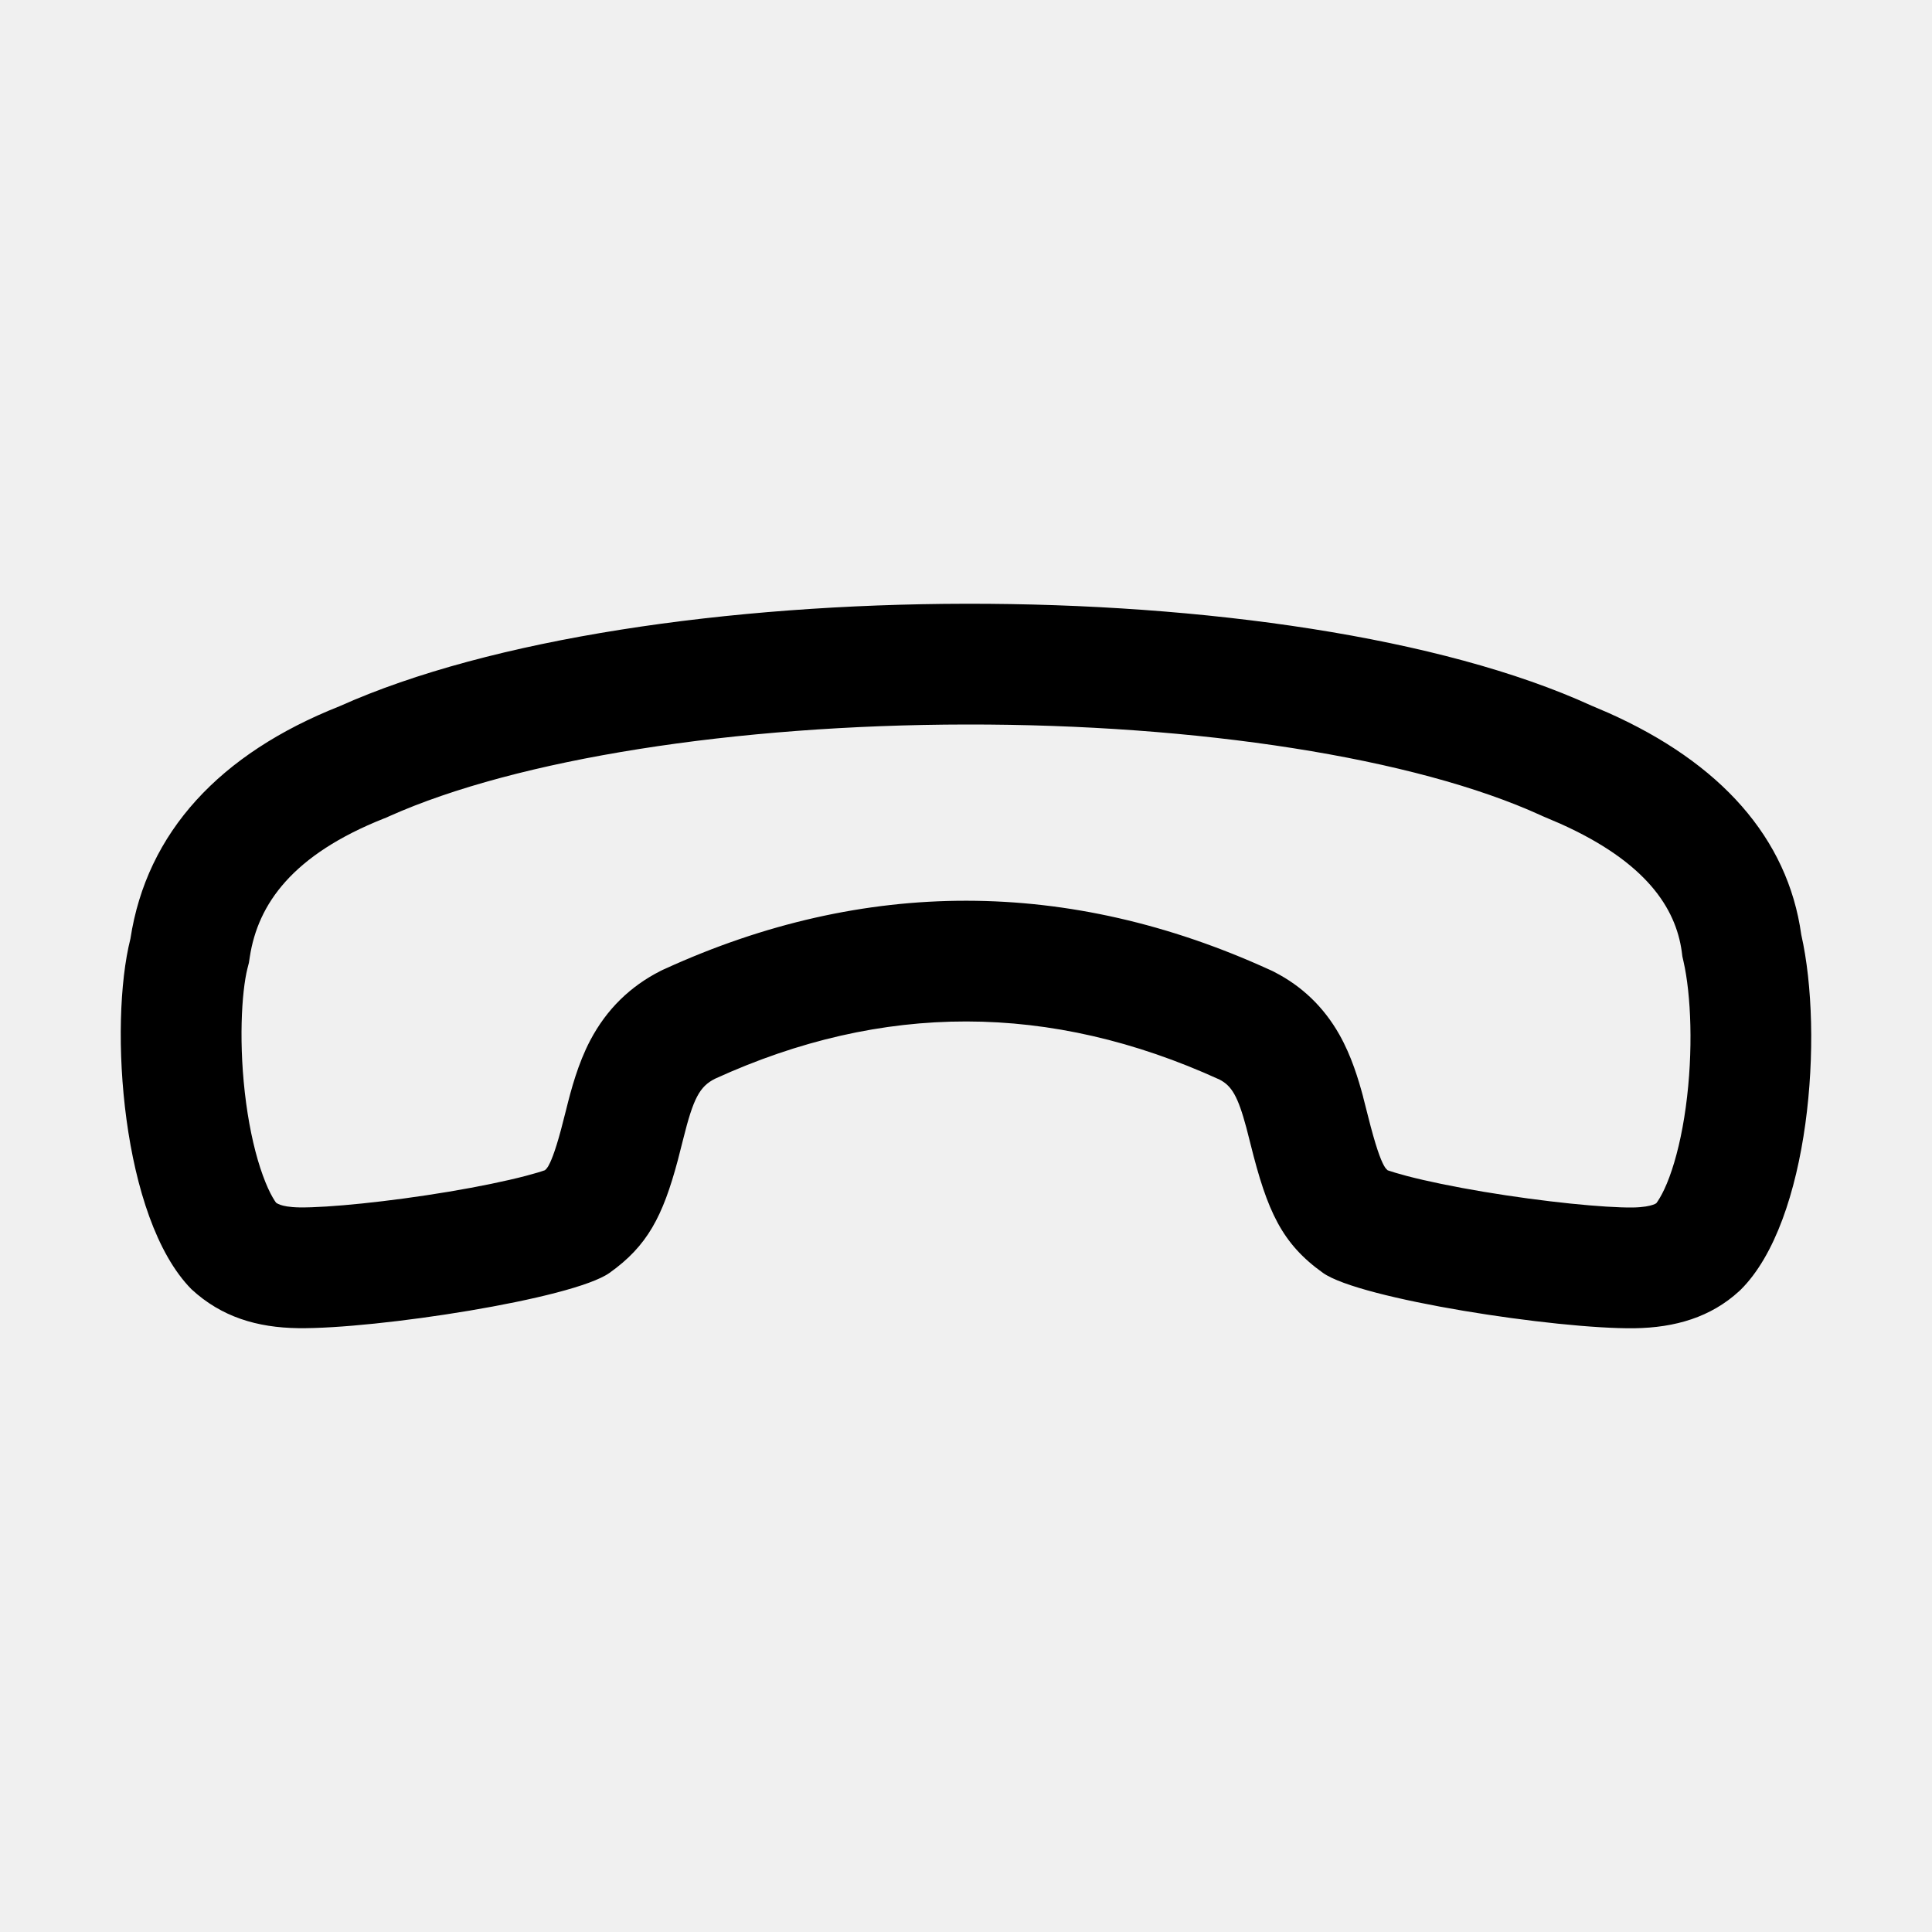
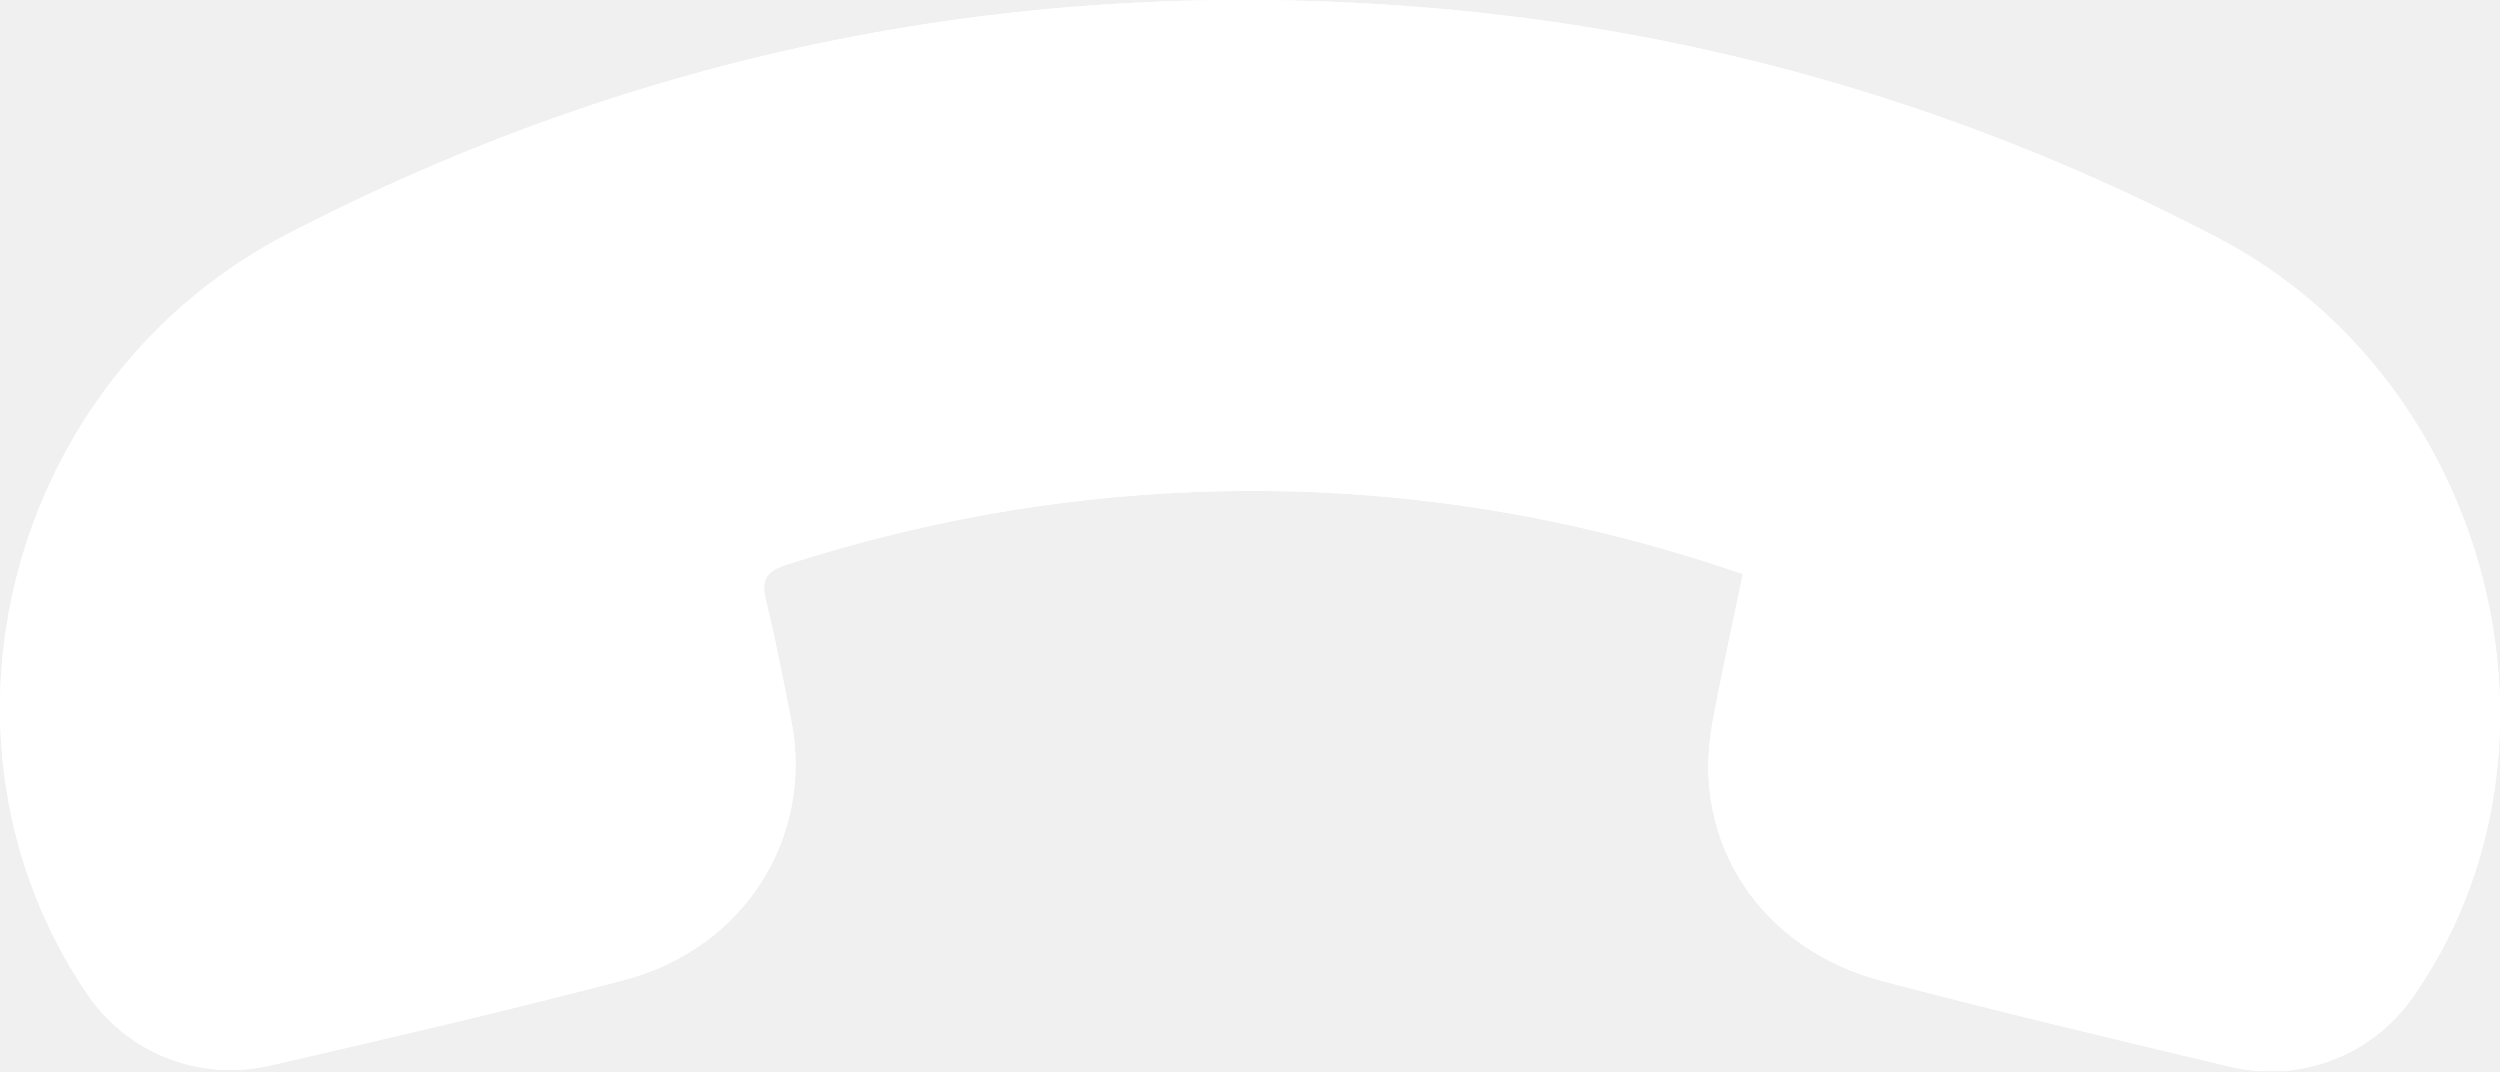
- <svg xmlns="http://www.w3.org/2000/svg" width="24" height="24" viewBox="0 0 24 24">
-   <path fill-rule="evenodd" clip-rule="evenodd" d="M15.535 14.214C15.742 15.046 15.923 15.447 16.434 15.812C16.892 16.138 19.336 16.512 20.302 16.5C20.811 16.493 21.254 16.362 21.606 16.038L21.623 16.022C22.481 15.171 22.657 12.849 22.376 11.611C22.208 10.406 21.37 9.476 19.981 8.856L19.768 8.765C16.044 7.063 7.968 7.091 4.218 8.773C2.734 9.361 1.823 10.335 1.62 11.662C1.35 12.73 1.508 15.133 2.378 16.015C2.752 16.361 3.196 16.492 3.705 16.499C4.67 16.511 7.115 16.137 7.572 15.812C8.041 15.478 8.233 15.113 8.42 14.413L8.487 14.15C8.613 13.644 8.69 13.498 8.881 13.401C10.961 12.45 13.045 12.45 15.15 13.411C15.3 13.489 15.377 13.615 15.483 14.01L15.535 14.214ZM7.033 13.784C7.094 13.537 7.18 13.214 7.331 12.926C7.538 12.532 7.834 12.251 8.2 12.064L8.228 12.05L8.257 12.037C10.736 10.904 13.275 10.906 15.773 12.047L15.804 12.061L15.835 12.077C16.172 12.25 16.444 12.509 16.638 12.852C16.789 13.119 16.874 13.406 16.932 13.62L16.934 13.63L16.991 13.853C17.09 14.249 17.15 14.402 17.19 14.476C17.204 14.502 17.213 14.513 17.22 14.52C17.223 14.524 17.229 14.53 17.238 14.538C17.291 14.556 17.369 14.58 17.475 14.608C17.727 14.674 18.058 14.742 18.426 14.804C19.185 14.931 19.934 15.004 20.283 15C20.416 14.998 20.493 14.98 20.531 14.967C20.552 14.96 20.565 14.954 20.575 14.947C20.584 14.936 20.599 14.914 20.619 14.88C20.654 14.821 20.695 14.737 20.737 14.624C20.822 14.395 20.894 14.098 20.941 13.756C21.038 13.053 21.006 12.349 20.913 11.943L20.899 11.881L20.891 11.818C20.816 11.286 20.457 10.713 19.38 10.231L19.162 10.138L19.145 10.13C17.572 9.411 14.876 8.996 12.005 9C9.137 9.004 6.426 9.427 4.832 10.141L4.802 10.155L4.771 10.167C3.635 10.618 3.204 11.228 3.103 11.888L3.092 11.96L3.074 12.03C3.001 12.32 2.96 12.983 3.058 13.707C3.105 14.052 3.177 14.36 3.265 14.601C3.308 14.72 3.35 14.81 3.387 14.874C3.404 14.904 3.419 14.926 3.429 14.94C3.447 14.953 3.464 14.96 3.483 14.967C3.52 14.98 3.592 14.997 3.724 14.999C4.072 15.003 4.821 14.93 5.58 14.803C5.948 14.741 6.28 14.673 6.532 14.607C6.637 14.579 6.716 14.556 6.769 14.537C6.776 14.531 6.781 14.526 6.785 14.522C6.792 14.514 6.799 14.505 6.81 14.488C6.836 14.443 6.889 14.332 6.969 14.033L7.033 13.784Z" />
+ <svg xmlns="http://www.w3.org/2000/svg" width="21" height="9" viewBox="0 0 21 9" fill="none">
+   <g clip-path="url(#clip0_602_248)">
+     <mask id="mask0_602_248" style="mask-type:luminance" maskUnits="userSpaceOnUse" x="0" y="0" width="21" height="9">
+       <path d="M21 0H0V9H21V0Z" fill="white" />
+     </mask>
+     <g mask="url(#mask0_602_248)">
+       <path d="M14.641 4.823C14.551 5.258 14.458 5.669 14.383 6.084C14.203 7.076 14.789 7.973 15.812 8.241C16.782 8.496 17.759 8.729 18.737 8.961C19.325 9.099 19.925 8.863 20.262 8.385C21.724 6.314 20.931 3.203 18.634 2C16.552 0.91 14.331 0.255 11.962 0.062C8.579 -0.212 5.392 0.422 2.411 1.968C0.066 3.185 -0.722 6.212 0.734 8.352C1.069 8.843 1.67 9.088 2.269 8.95C3.264 8.721 4.259 8.491 5.245 8.231C6.253 7.966 6.839 7.031 6.646 6.05C6.58 5.713 6.516 5.375 6.433 5.04C6.391 4.869 6.437 4.797 6.616 4.74C7.719 4.387 8.848 4.18 10.01 4.134C11.592 4.07 13.127 4.3 14.641 4.823Z" fill="white" />
+       <path d="M14.641 4.823C13.127 4.3 11.592 4.071 10.01 4.134C8.848 4.181 7.719 4.387 6.616 4.74C6.437 4.797 6.391 4.869 6.433 5.041C6.515 5.375 6.58 5.713 6.646 6.051C6.839 7.031 6.253 7.967 5.245 8.232C4.259 8.491 3.264 8.721 2.269 8.951C1.669 9.089 1.069 8.844 0.734 8.352C-0.722 6.212 0.066 3.185 2.411 1.968C5.392 0.422 8.579 -0.212 11.962 0.062C14.331 0.255 16.552 0.91 18.633 2C20.93 3.202 21.722 6.314 20.261 8.385C19.924 8.863 19.323 9.099 18.736 8.961C17.759 8.73 16.782 8.496 15.811 8.241C14.788 7.973 14.201 7.076 14.382 6.084C14.457 5.669 14.55 5.258 14.639 4.823H14.641Z" fill="white" />
+     </g>
+   </g>
+   <defs>
+     <clipPath id="clip0_602_248">
+       <rect width="21" height="9" fill="white" />
+     </clipPath>
+   </defs>
</svg>
